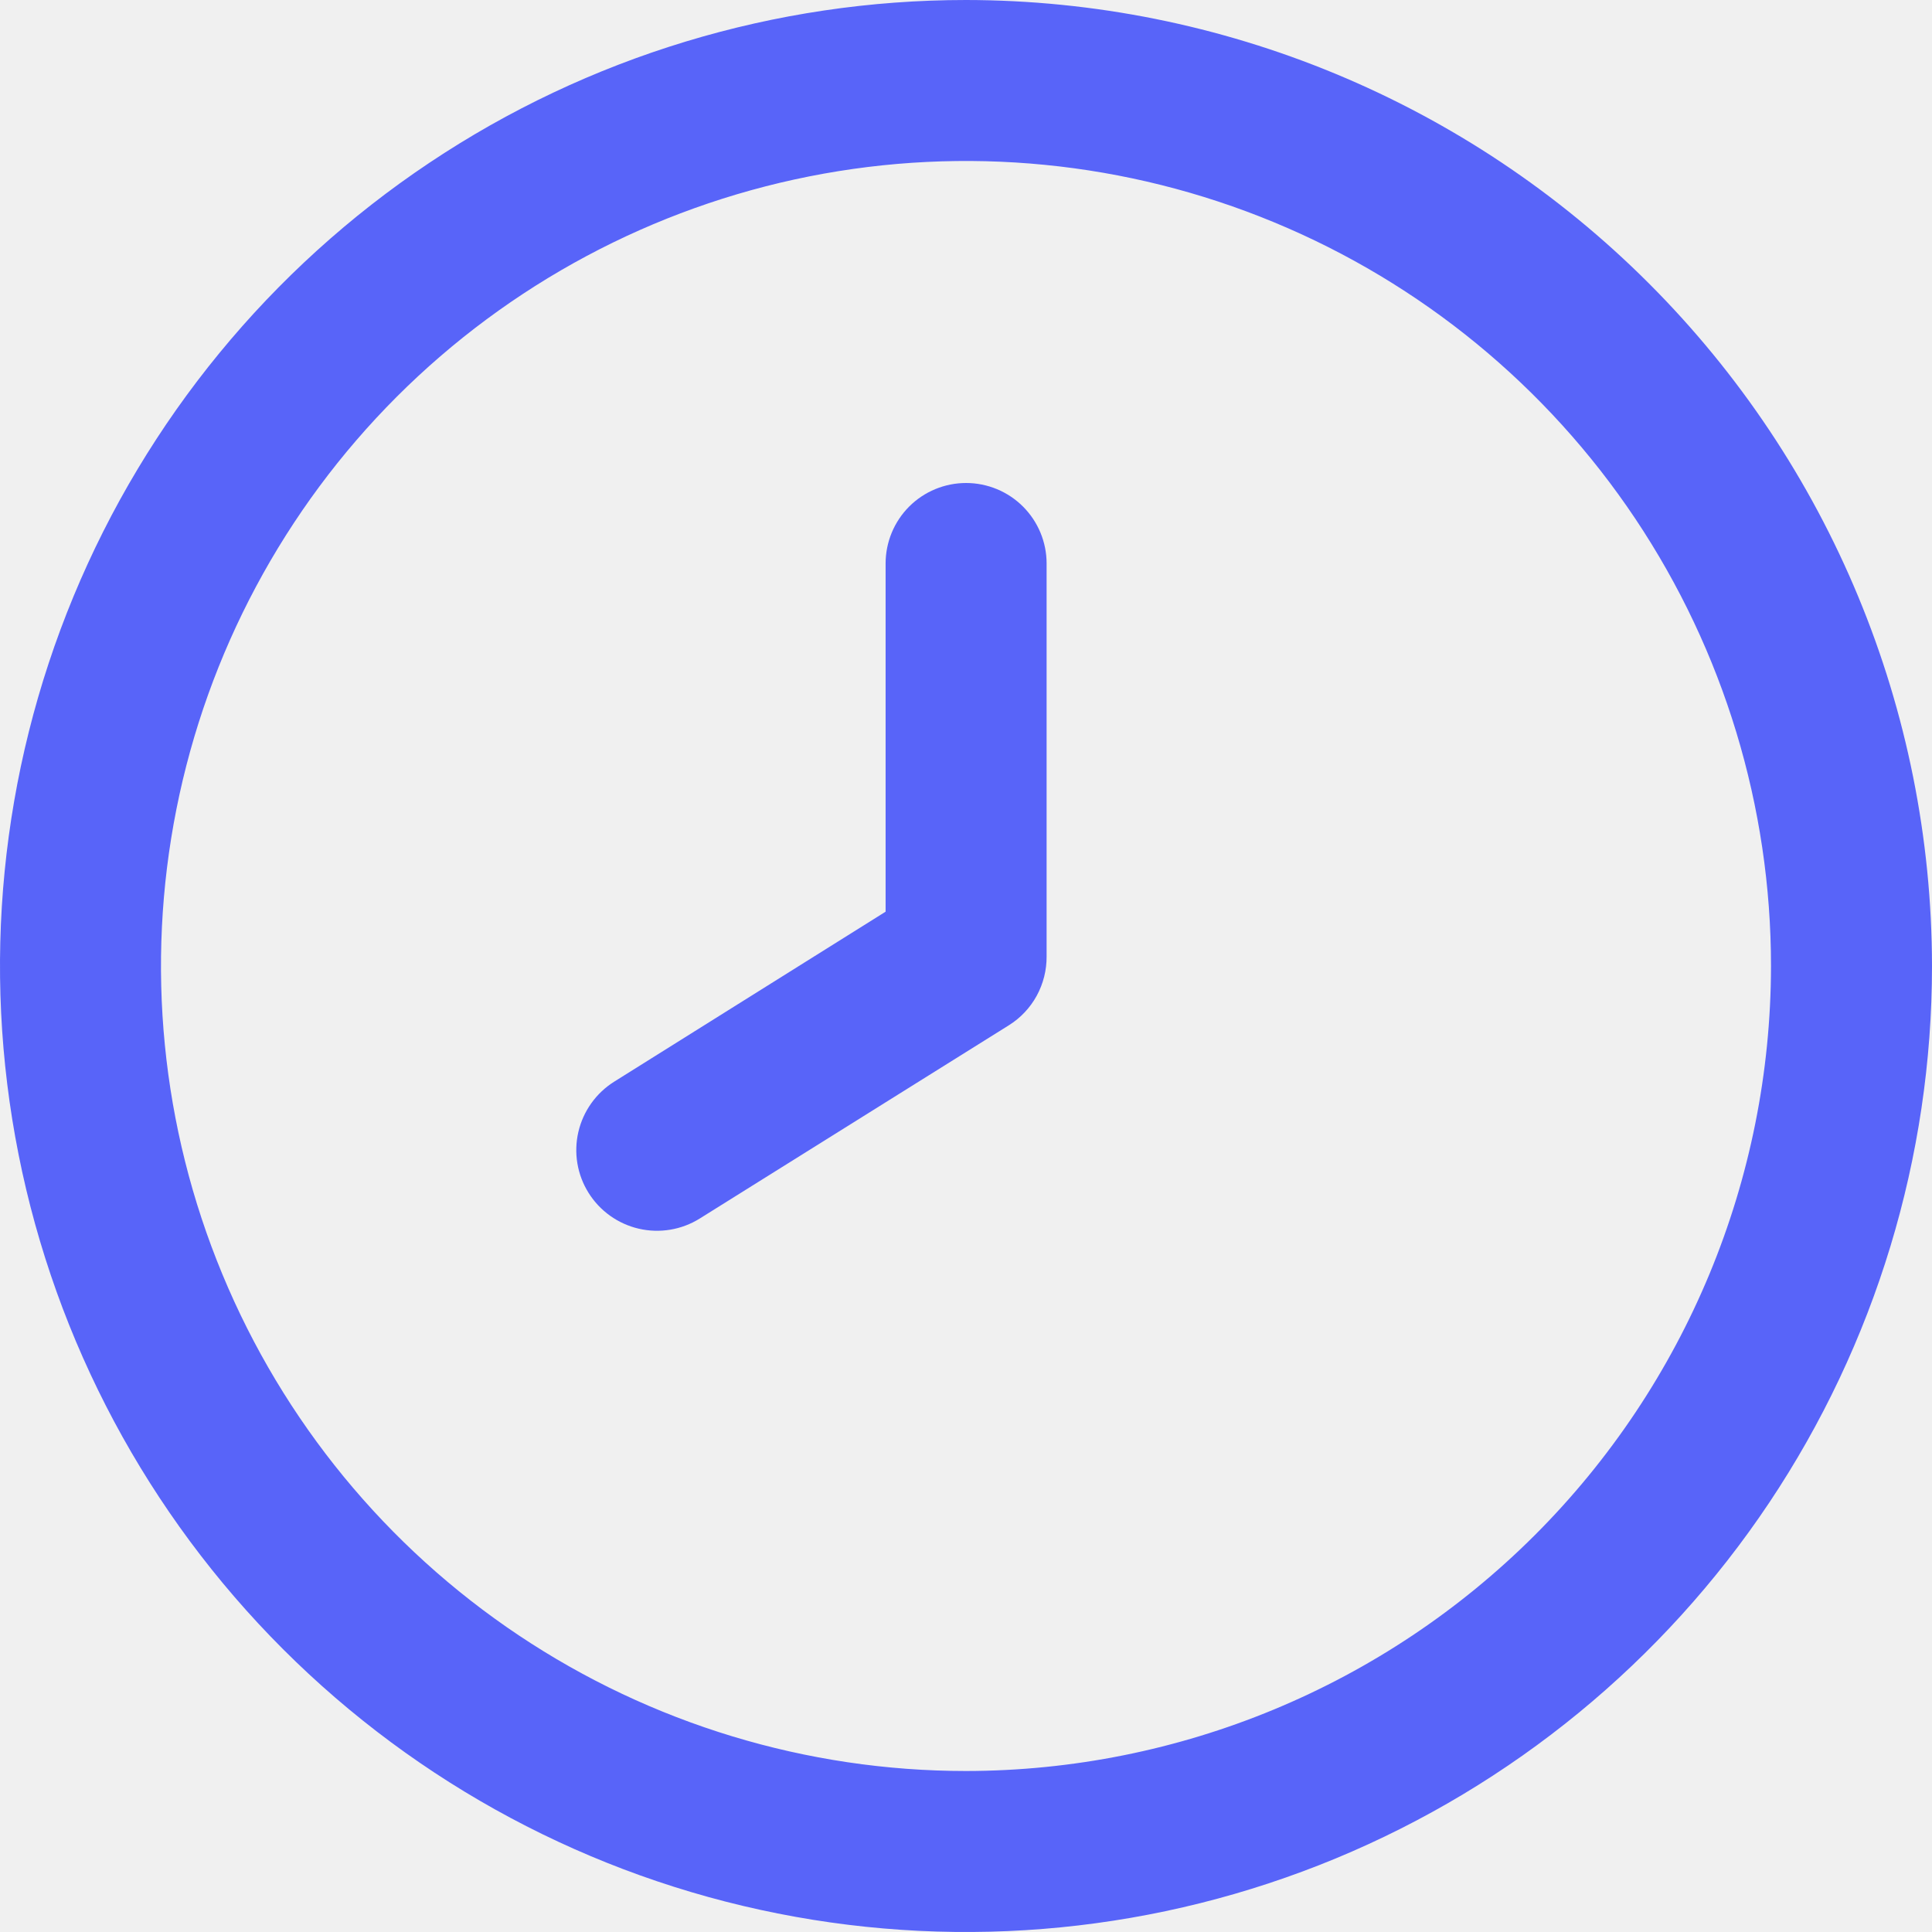
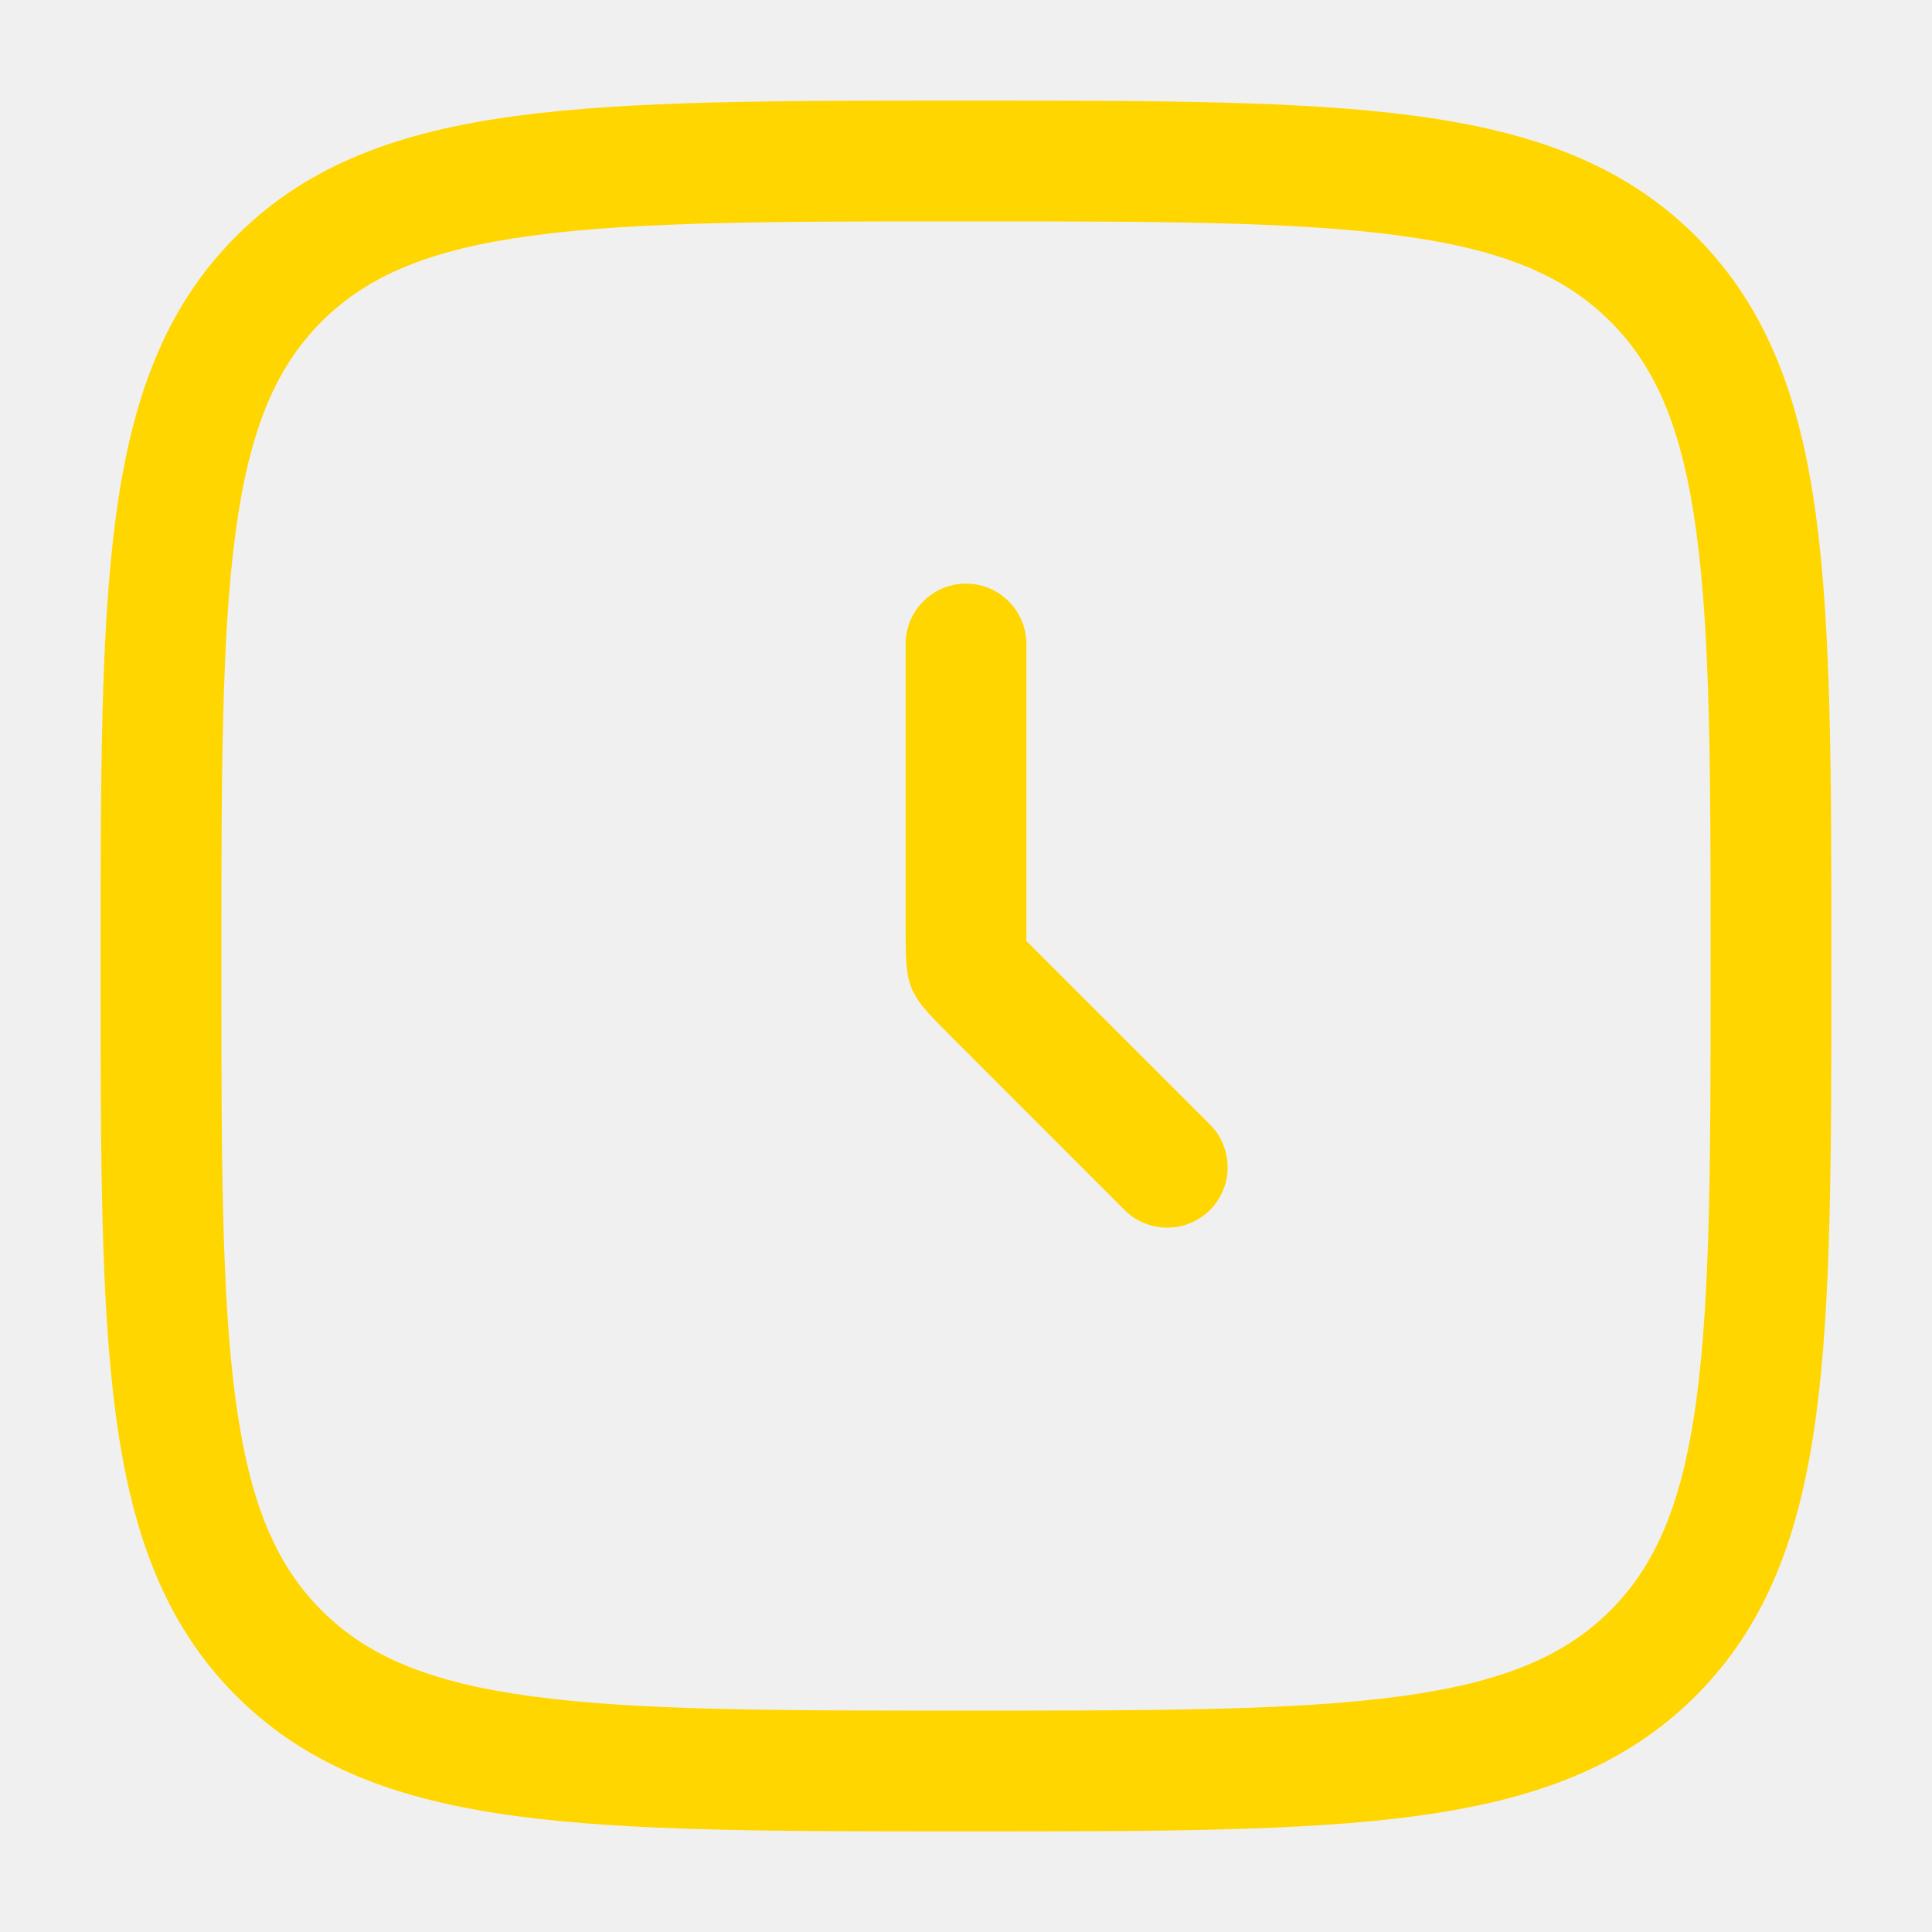
<svg xmlns="http://www.w3.org/2000/svg" width="36" height="36" viewBox="0 0 36 36" fill="none">
-   <g clip-path="url(#clip0_147_3573)">
-     <path d="M18 0C14.44 0 10.96 1.056 8 3.034C5.04 5.011 2.733 7.823 1.37 11.112C0.008 14.401 -0.349 18.02 0.346 21.512C1.04 25.003 2.755 28.211 5.272 30.728C7.789 33.245 10.997 34.96 14.488 35.654C17.98 36.349 21.599 35.992 24.888 34.63C28.177 33.267 30.989 30.96 32.967 28C34.944 25.04 36 21.56 36 18C35.995 13.228 34.097 8.652 30.722 5.278C27.348 1.903 22.772 0.005 18 0V0ZM18 33C15.033 33 12.133 32.12 9.666 30.472C7.2 28.824 5.277 26.481 4.142 23.74C3.006 20.999 2.709 17.983 3.288 15.074C3.867 12.164 5.296 9.491 7.393 7.393C9.491 5.296 12.164 3.867 15.074 3.288C17.983 2.709 20.999 3.006 23.74 4.142C26.481 5.277 28.824 7.2 30.472 9.666C32.12 12.133 33 15.033 33 18C32.996 21.977 31.414 25.79 28.602 28.602C25.79 31.414 21.977 32.996 18 33Z" fill="#5864F9" />
-     <path d="M18.002 9C17.604 9 17.222 9.158 16.941 9.439C16.66 9.721 16.502 10.102 16.502 10.5V16.988L11.445 20.155C11.107 20.367 10.867 20.704 10.777 21.092C10.687 21.481 10.755 21.889 10.967 22.227C11.178 22.565 11.515 22.805 11.903 22.895C12.292 22.985 12.7 22.917 13.038 22.706L18.798 19.105C19.016 18.969 19.195 18.779 19.318 18.554C19.441 18.328 19.504 18.075 19.502 17.819V10.5C19.502 10.102 19.344 9.721 19.062 9.439C18.781 9.158 18.399 9 18.002 9Z" fill="#5864F9" />
-   </g>
-   <defs>
-     <clipPath id="clip0_147_3573">
-       <rect width="36" height="36" fill="white" />
-     </clipPath>
-   </defs>
+   <path fill-rule="evenodd" clip-rule="evenodd" d="M17.914 1.875H18.086C21.549 1.875 24.262 1.875 26.379 2.16C28.547 2.451 30.257 3.059 31.599 4.401C32.941 5.743 33.549 7.453 33.84 9.621C34.125 11.738 34.125 14.451 34.125 17.914V18.086C34.125 21.549 34.125 24.262 33.84 26.379C33.549 28.547 32.941 30.257 31.599 31.599C30.257 32.941 28.547 33.549 26.379 33.84C24.262 34.125 21.549 34.125 18.086 34.125H17.914C14.451 34.125 11.738 34.125 9.621 33.84C7.453 33.549 5.743 32.941 4.401 31.599C3.059 30.257 2.451 28.547 2.16 26.379C1.875 24.262 1.875 21.549 1.875 18.086V17.914C1.875 14.451 1.875 11.738 2.16 9.621C2.451 7.453 3.059 5.743 4.401 4.401C5.743 3.059 7.453 2.451 9.621 2.16C11.738 1.875 14.451 1.875 17.914 1.875ZM9.92 4.39C8.003 4.647 6.847 5.138 5.992 5.992C5.138 6.847 4.647 8.003 4.39 9.92C4.127 11.87 4.125 14.433 4.125 18C4.125 21.567 4.127 24.13 4.39 26.08C4.647 27.997 5.138 29.153 5.992 30.008C6.847 30.862 8.003 31.353 9.92 31.61C11.87 31.873 14.433 31.875 18 31.875C21.567 31.875 24.13 31.873 26.08 31.61C27.997 31.353 29.153 30.862 30.008 30.008C30.862 29.153 31.353 27.997 31.61 26.08C31.873 24.13 31.875 21.567 31.875 18C31.875 14.433 31.873 11.87 31.61 9.92C31.353 8.003 30.862 6.847 30.008 5.992C29.153 5.138 27.997 4.647 26.08 4.39C24.13 4.127 21.567 4.125 18 4.125C14.433 4.125 11.87 4.127 9.92 4.39ZM18 10.875C18.621 10.875 19.125 11.379 19.125 12V17.534L22.546 20.954C22.985 21.394 22.985 22.106 22.546 22.546C22.106 22.985 21.394 22.985 20.954 22.546L17.754 19.345C17.32 18.911 17.103 18.694 16.989 18.419C16.875 18.143 16.875 17.837 16.875 17.223V12C16.875 11.379 17.379 10.875 18 10.875Z" fill="#FFD600" />
</svg>
